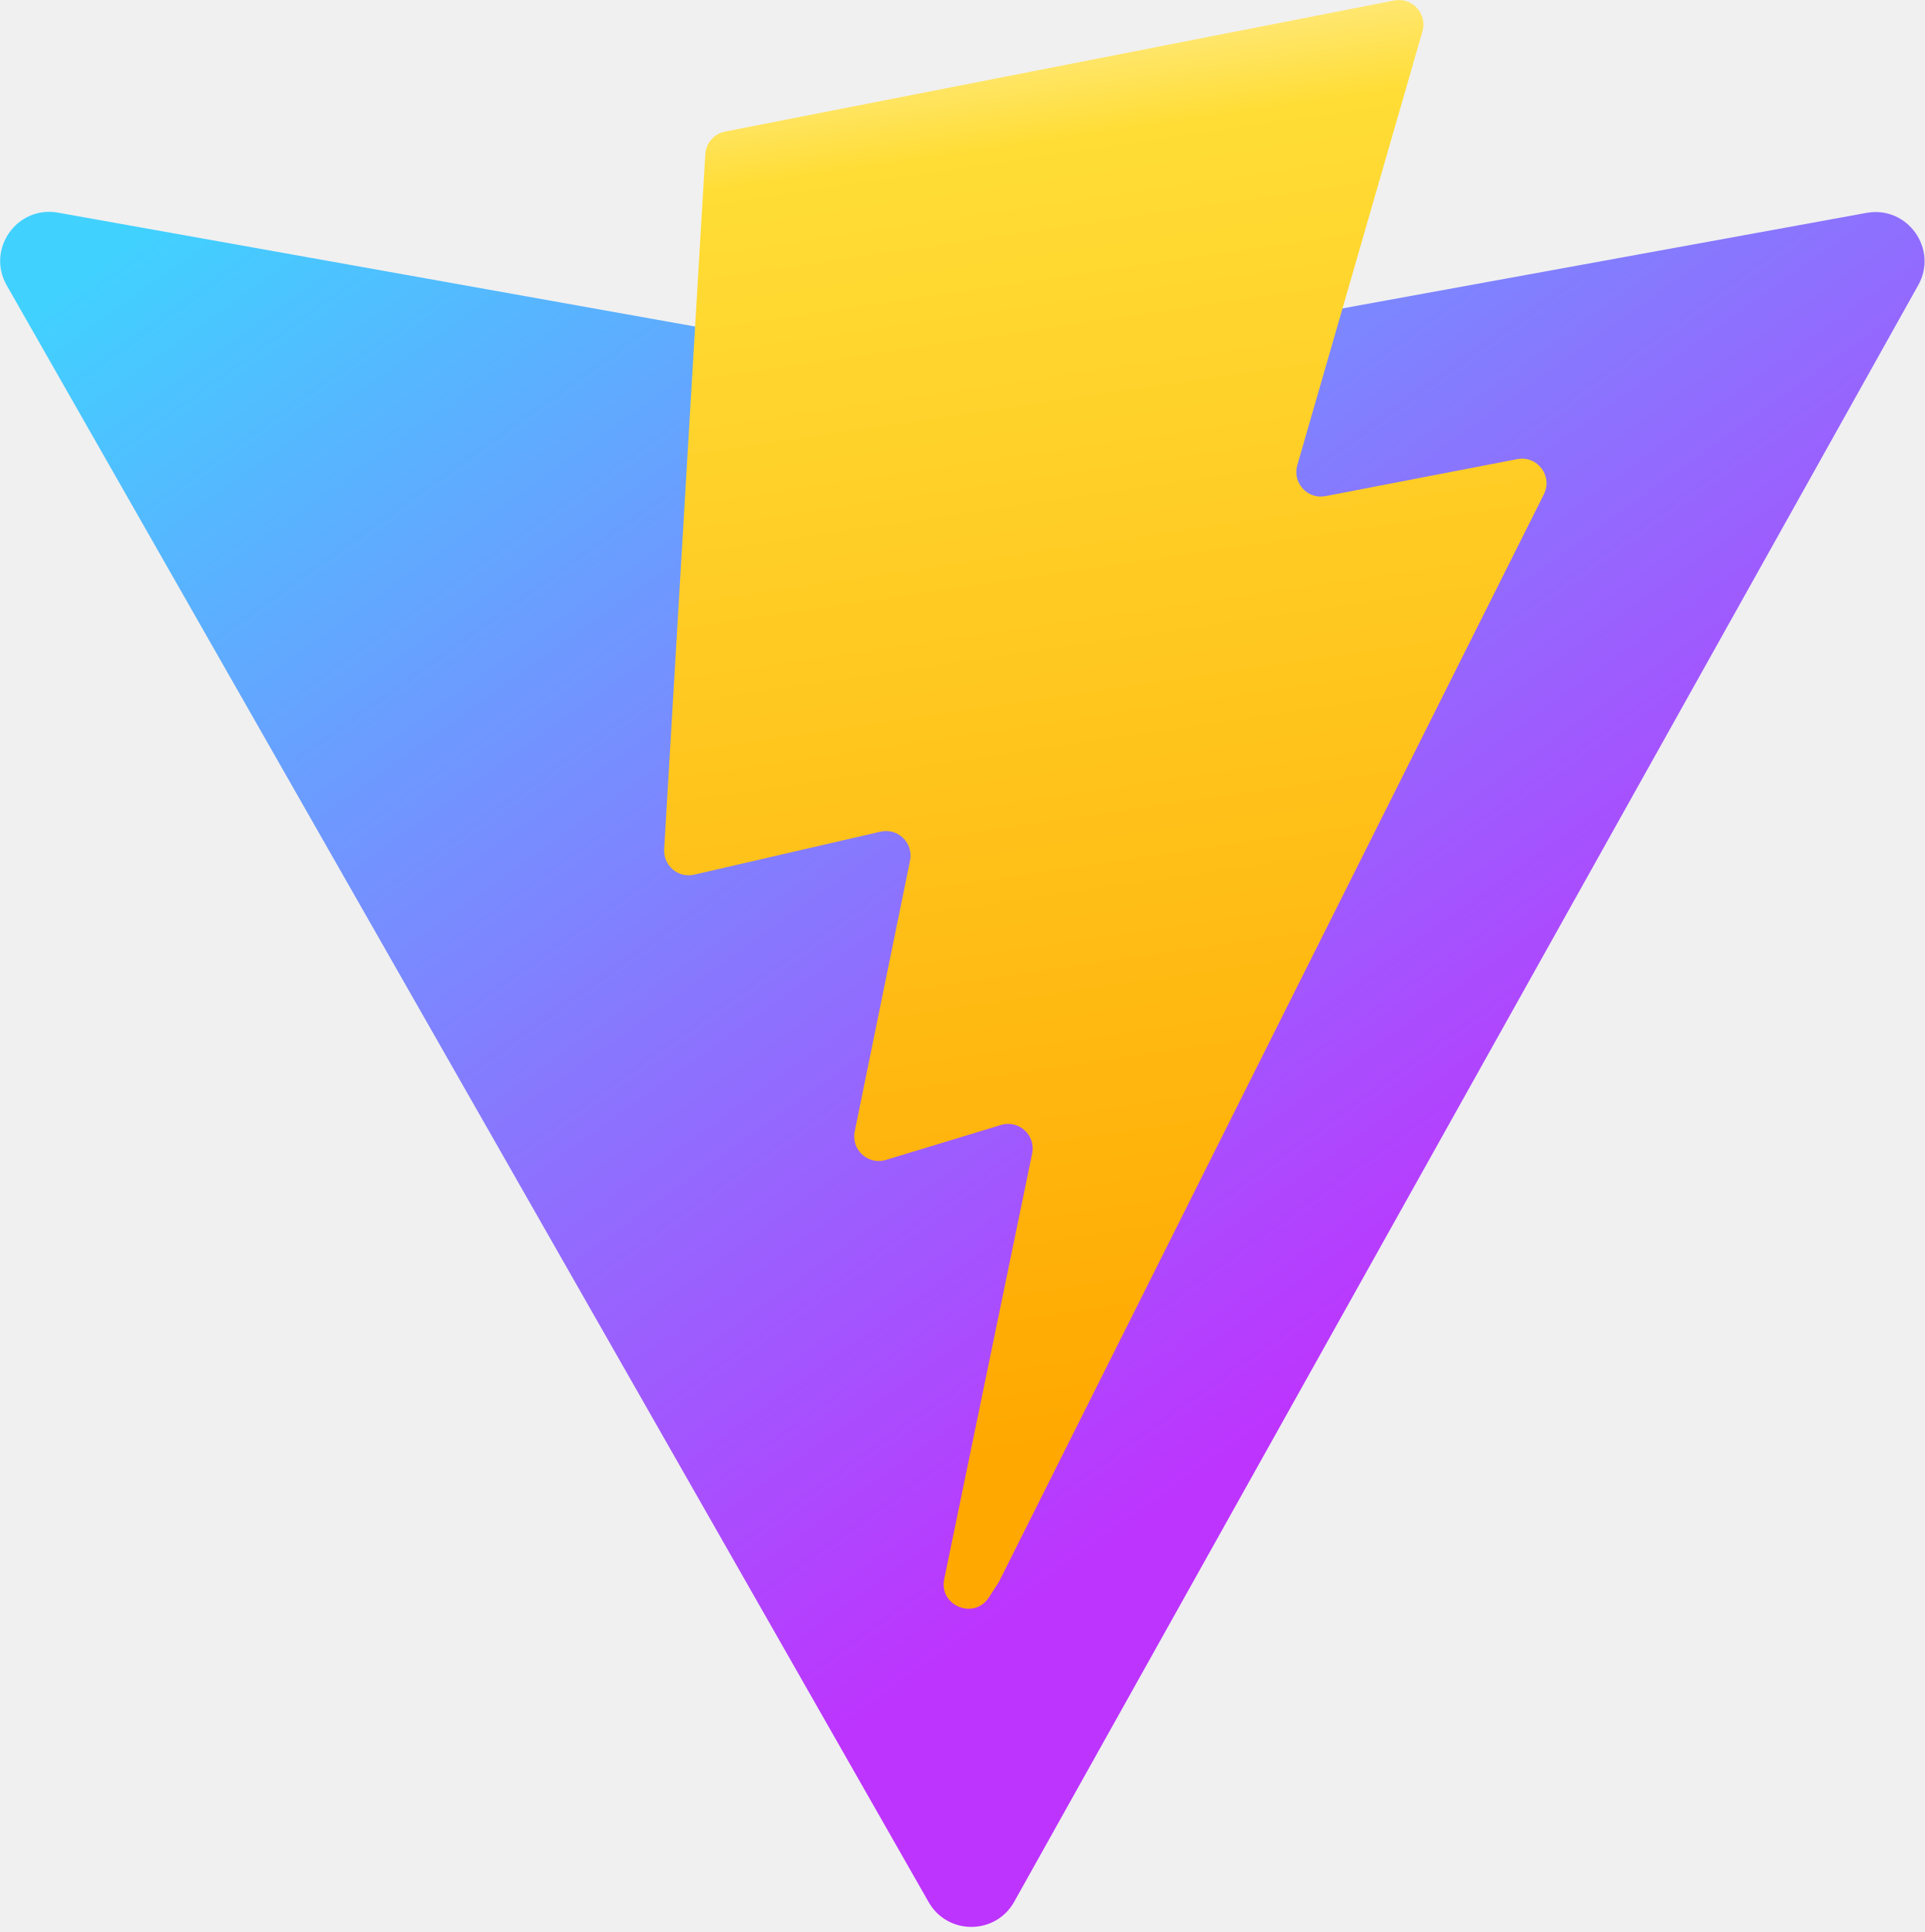
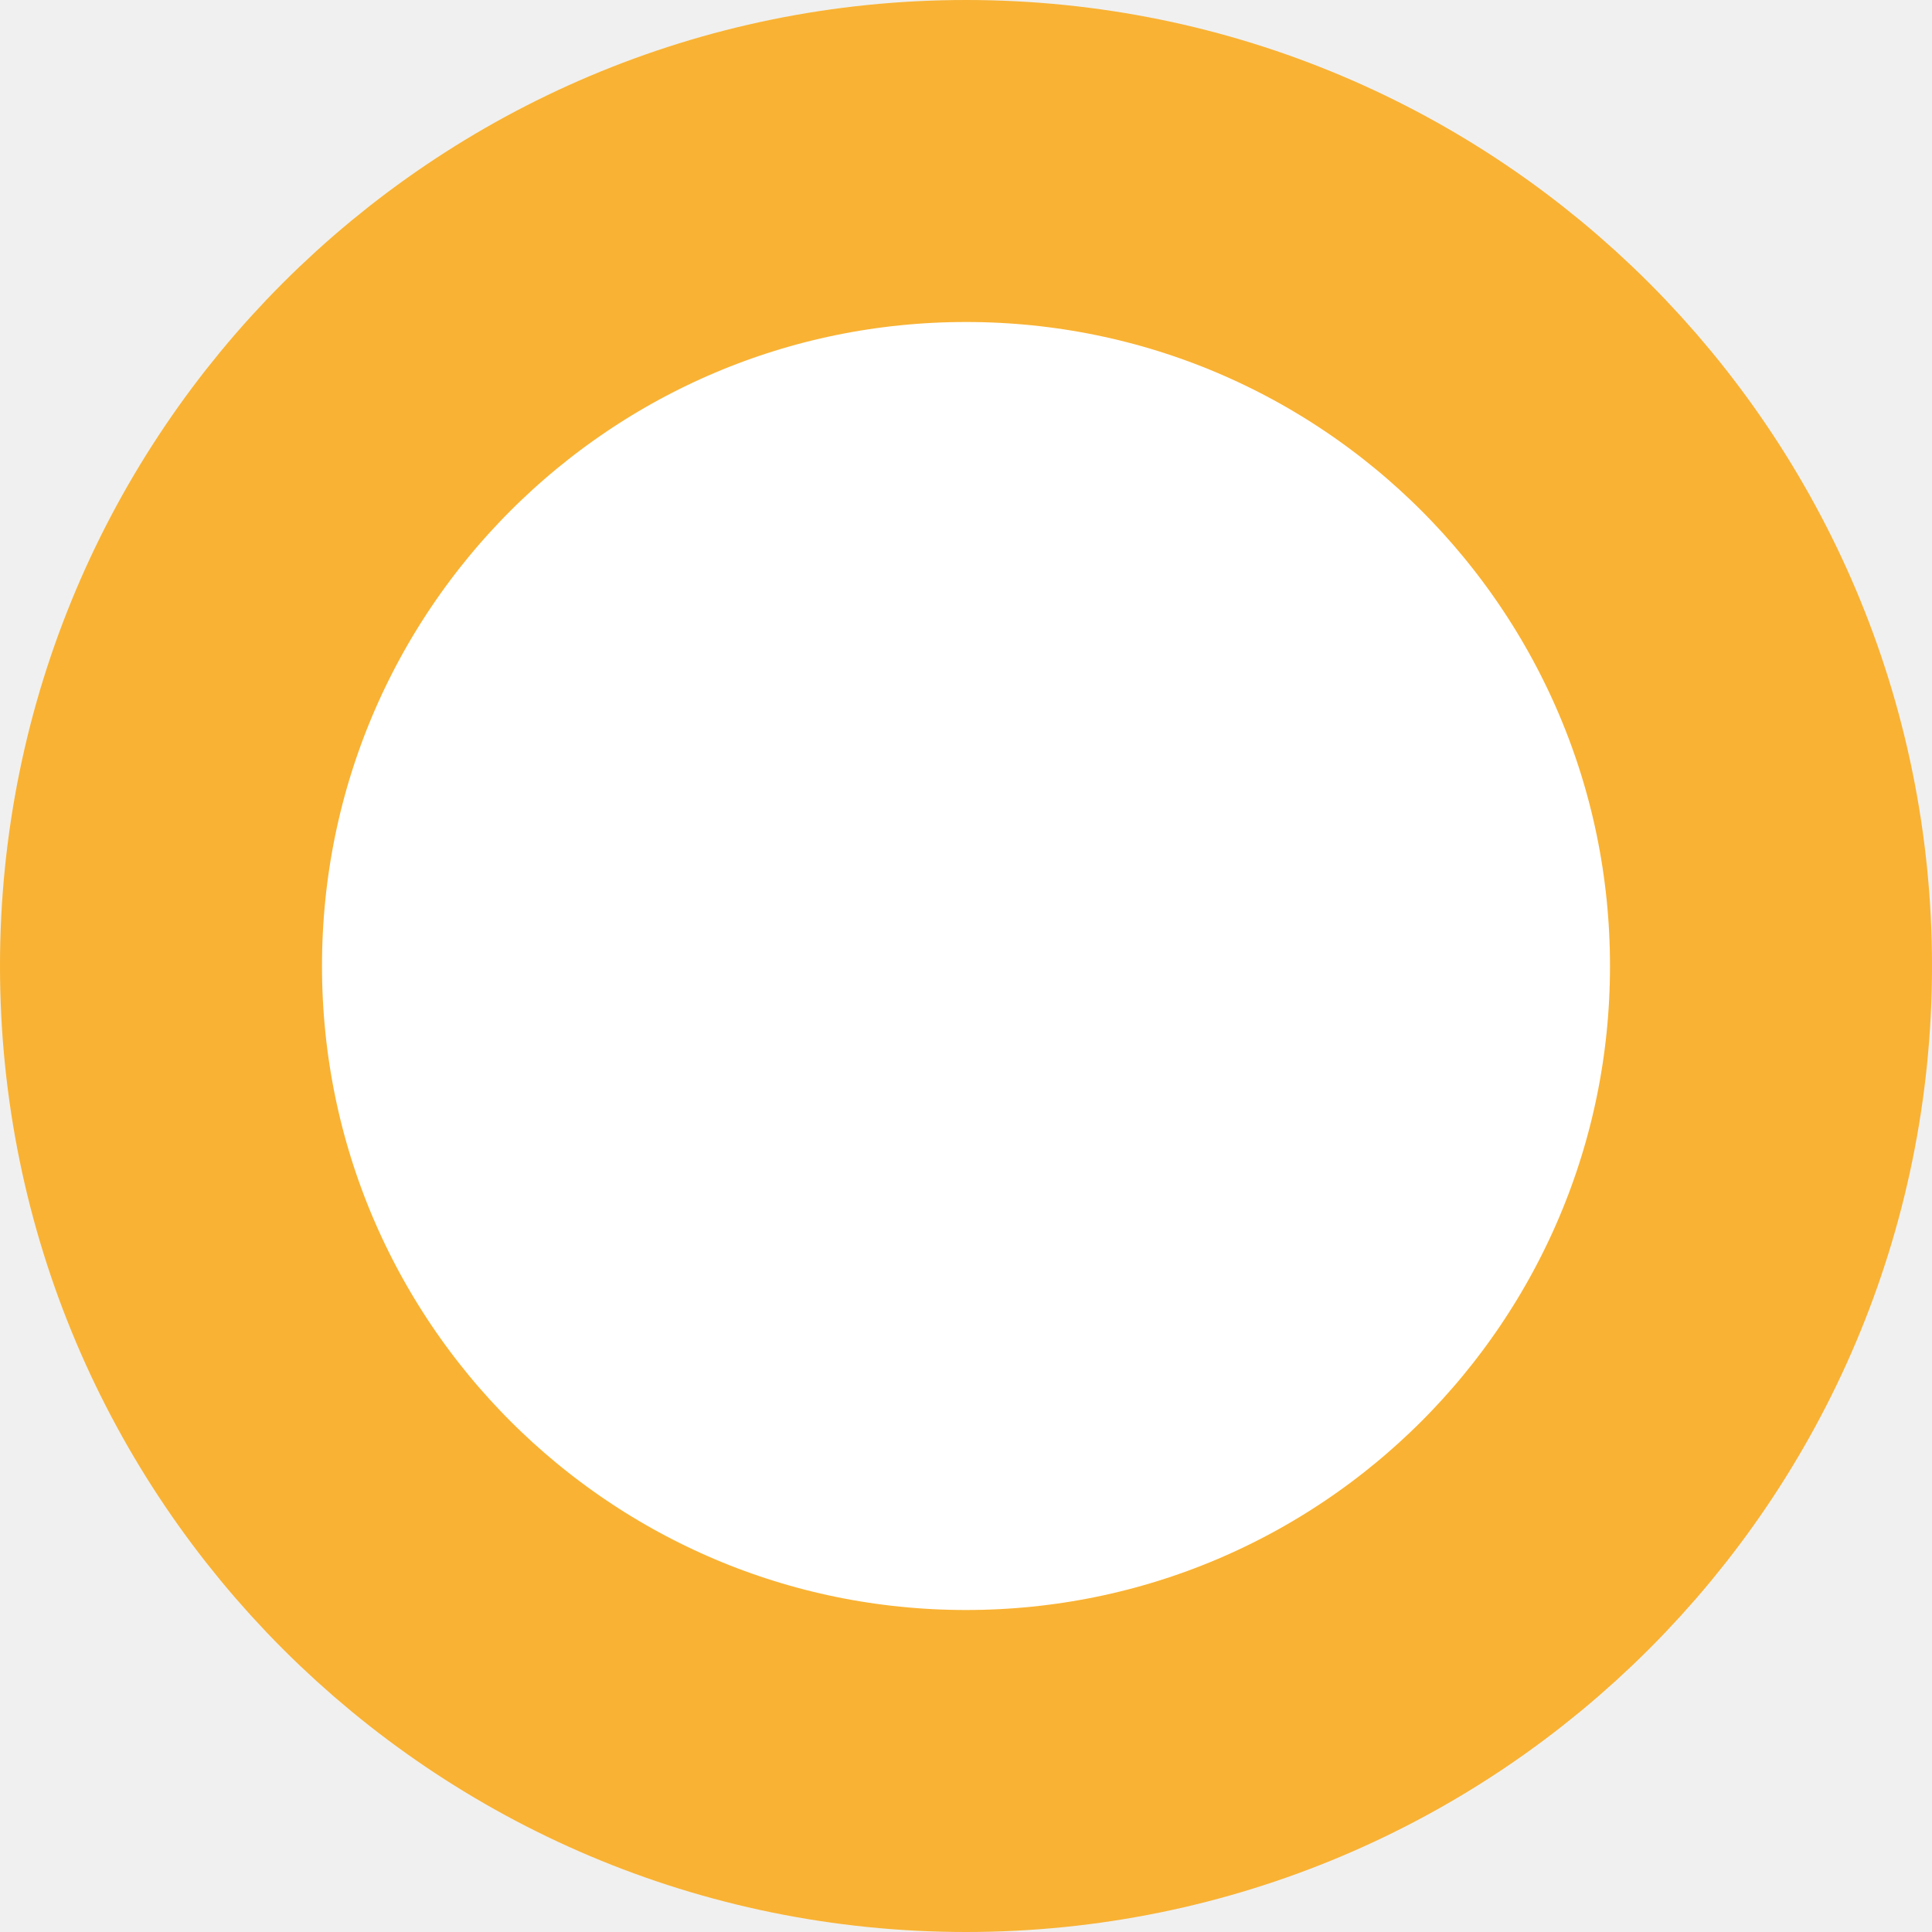
- <svg xmlns="http://www.w3.org/2000/svg" aria-hidden="true" role="img" class="iconify iconify--logos" width="31.88" height="32" preserveAspectRatio="xMidYMid meet" viewBox="0 0 256 257">
-   <defs>
-     <linearGradient id="IconifyId1813088fe1fbc01fb466" x1="-.828%" x2="57.636%" y1="7.652%" y2="78.411%">
-       <stop offset="0%" stop-color="#41D1FF" />
-       <stop offset="100%" stop-color="#BD34FE" />
-     </linearGradient>
-     <linearGradient id="IconifyId1813088fe1fbc01fb467" x1="43.376%" x2="50.316%" y1="2.242%" y2="89.03%">
-       <stop offset="0%" stop-color="#FFEA83" />
-       <stop offset="8.333%" stop-color="#FFDD35" />
-       <stop offset="100%" stop-color="#FFA800" />
-     </linearGradient>
-   </defs>
-   <path fill="url(#IconifyId1813088fe1fbc01fb466)" d="M255.153 37.938L134.897 252.976c-2.483 4.44-8.862 4.466-11.382.048L.875 37.958c-2.746-4.814 1.371-10.646 6.827-9.67l120.385 21.517a6.537 6.537 0 0 0 2.322-.004l117.867-21.483c5.438-.991 9.574 4.796 6.877 9.62Z" />
-   <path fill="url(#IconifyId1813088fe1fbc01fb467)" d="M185.432.063L96.44 17.501a3.268 3.268 0 0 0-2.634 3.014l-5.474 92.456a3.268 3.268 0 0 0 3.997 3.378l24.777-5.718c2.318-.535 4.413 1.507 3.936 3.838l-7.361 36.047c-.495 2.426 1.782 4.5 4.151 3.78l15.304-4.649c2.372-.72 4.652 1.36 4.15 3.788l-11.698 56.621c-.732 3.542 3.979 5.473 5.943 2.437l1.313-2.028l72.516-144.72c1.215-2.423-.88-5.186-3.54-4.672l-25.505 4.922c-2.396.462-4.435-1.77-3.759-4.114l16.646-57.705c.677-2.35-1.37-4.583-3.769-4.113Z" />
+ <svg xmlns="http://www.w3.org/2000/svg" width="60" height="60" viewBox="0 0 24 24" fill="#fff" stroke="#F9B233" stroke-width="4" stroke-linecap="round" stroke-linejoin="round" class="lucide lucide-circle" aria-hidden="true">
+   <circle cx="12" cy="12" r="10" />
</svg>
